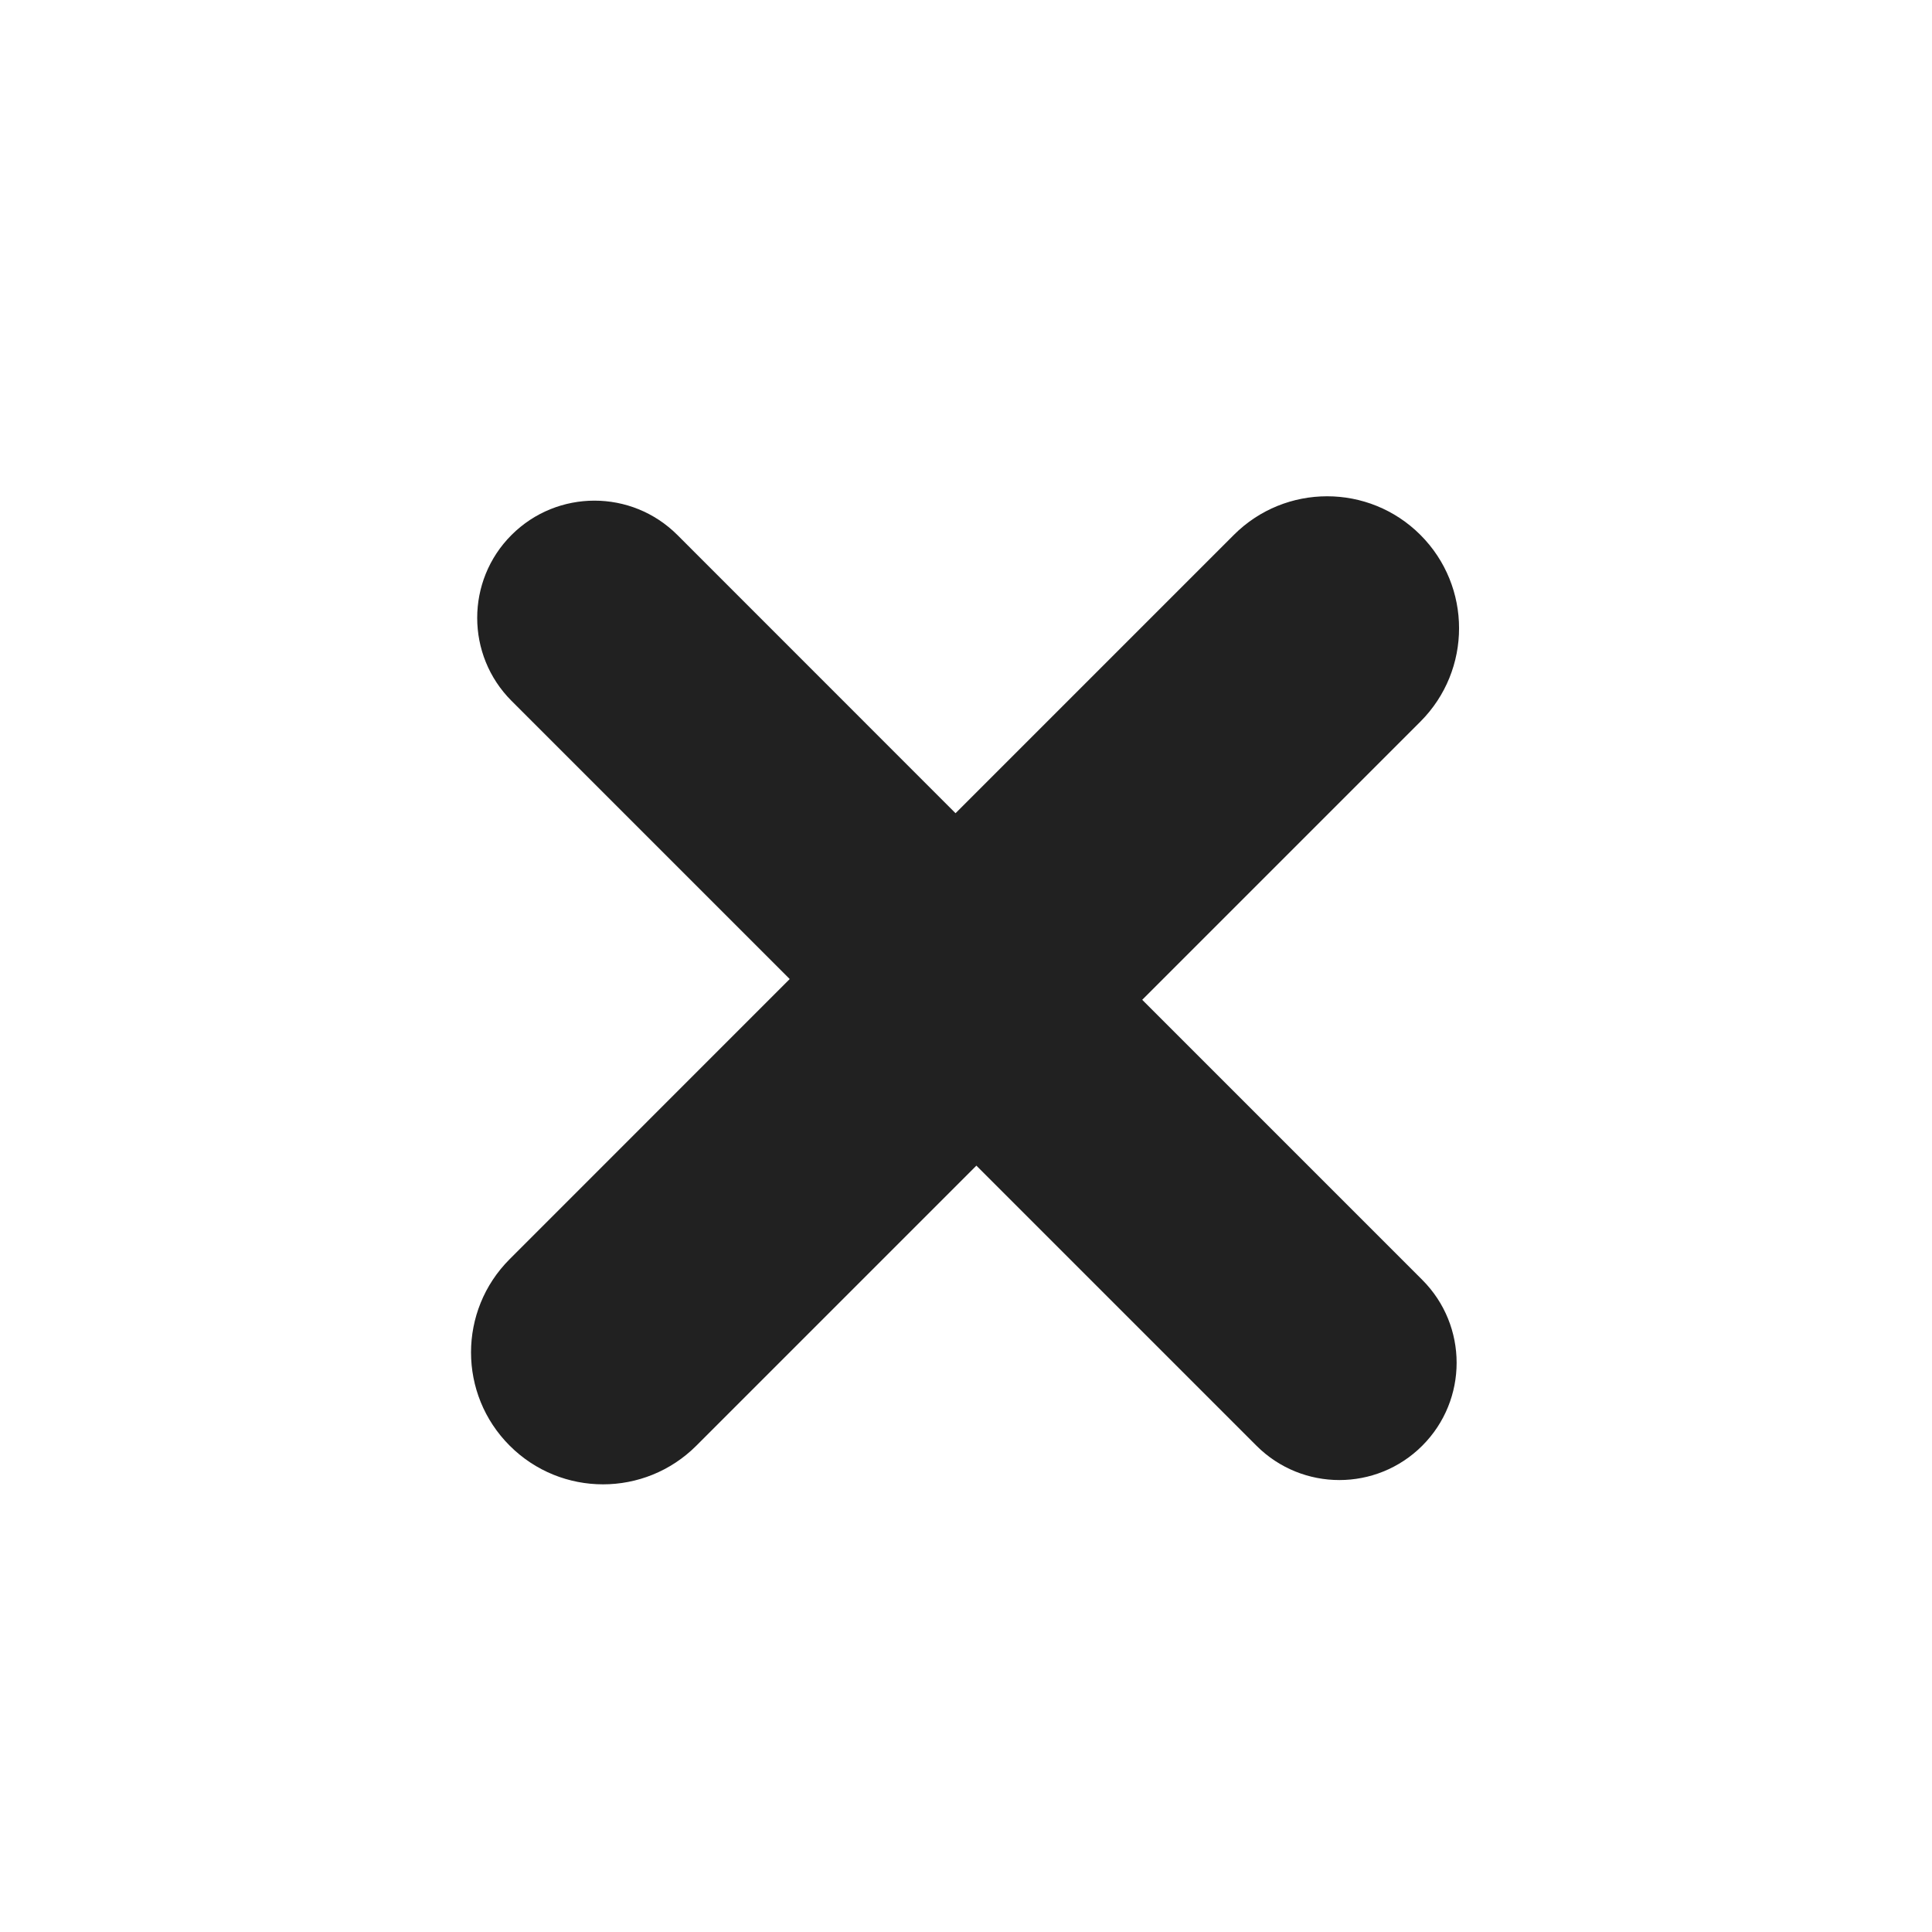
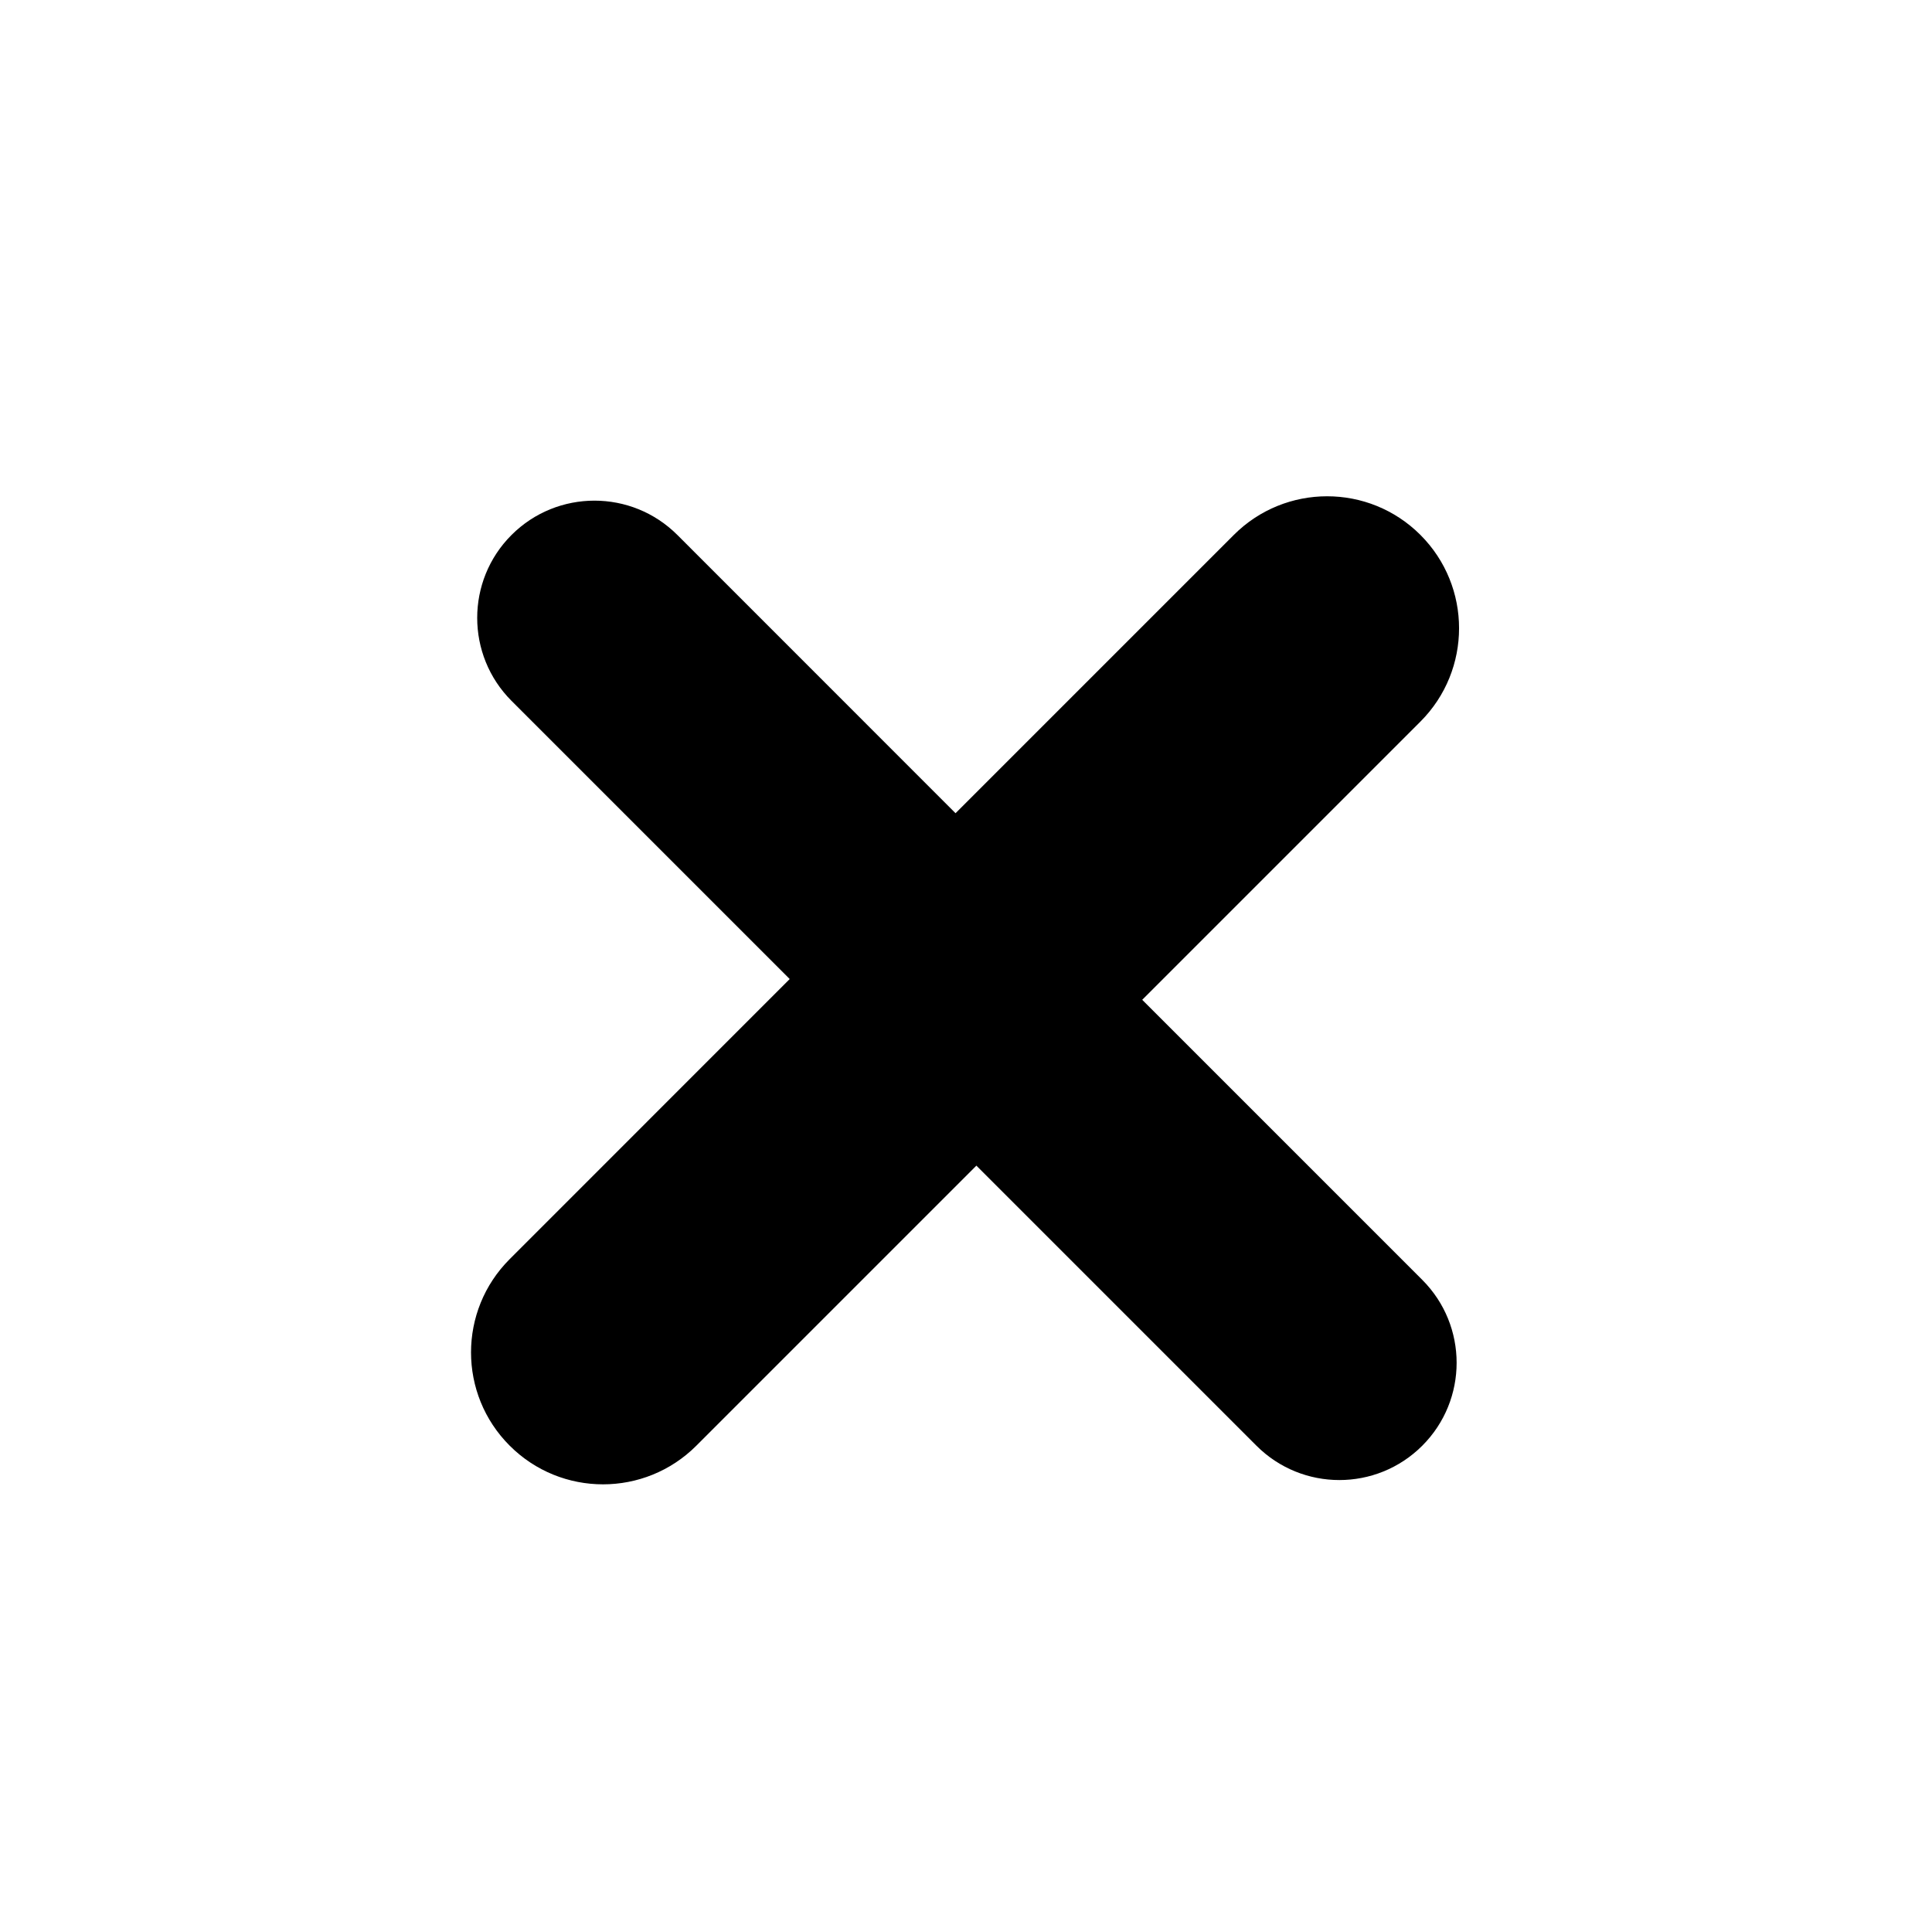
<svg xmlns="http://www.w3.org/2000/svg" width="24" height="24" viewBox="0 0 24 24" fill="none">
-   <path d="M17.645 6.645C18.285 7.285 18.285 8.323 17.645 8.964L14.189 12.42L17.668 15.899C18.237 16.468 18.237 17.39 17.668 17.959C17.099 18.528 16.177 18.528 15.608 17.959L12.129 14.48L8.65 17.959C8.01 18.599 6.972 18.599 6.332 17.959C5.691 17.319 5.691 16.281 6.332 15.641L9.81 12.162L6.354 8.706C5.786 8.137 5.786 7.214 6.354 6.646C6.923 6.077 7.846 6.077 8.415 6.646L11.87 10.102L15.327 6.645C15.967 6.005 17.005 6.005 17.645 6.645Z" fill="#212121" />
+   <path d="M17.645 6.645C18.285 7.285 18.285 8.323 17.645 8.964L14.189 12.42L17.668 15.899C18.237 16.468 18.237 17.39 17.668 17.959C17.099 18.528 16.177 18.528 15.608 17.959L12.129 14.48L8.65 17.959C8.01 18.599 6.972 18.599 6.332 17.959C5.691 17.319 5.691 16.281 6.332 15.641L9.81 12.162L6.354 8.706C5.786 8.137 5.786 7.214 6.354 6.646C6.923 6.077 7.846 6.077 8.415 6.646L11.87 10.102L15.327 6.645C15.967 6.005 17.005 6.005 17.645 6.645Z" fill="currentColor" />
</svg>
